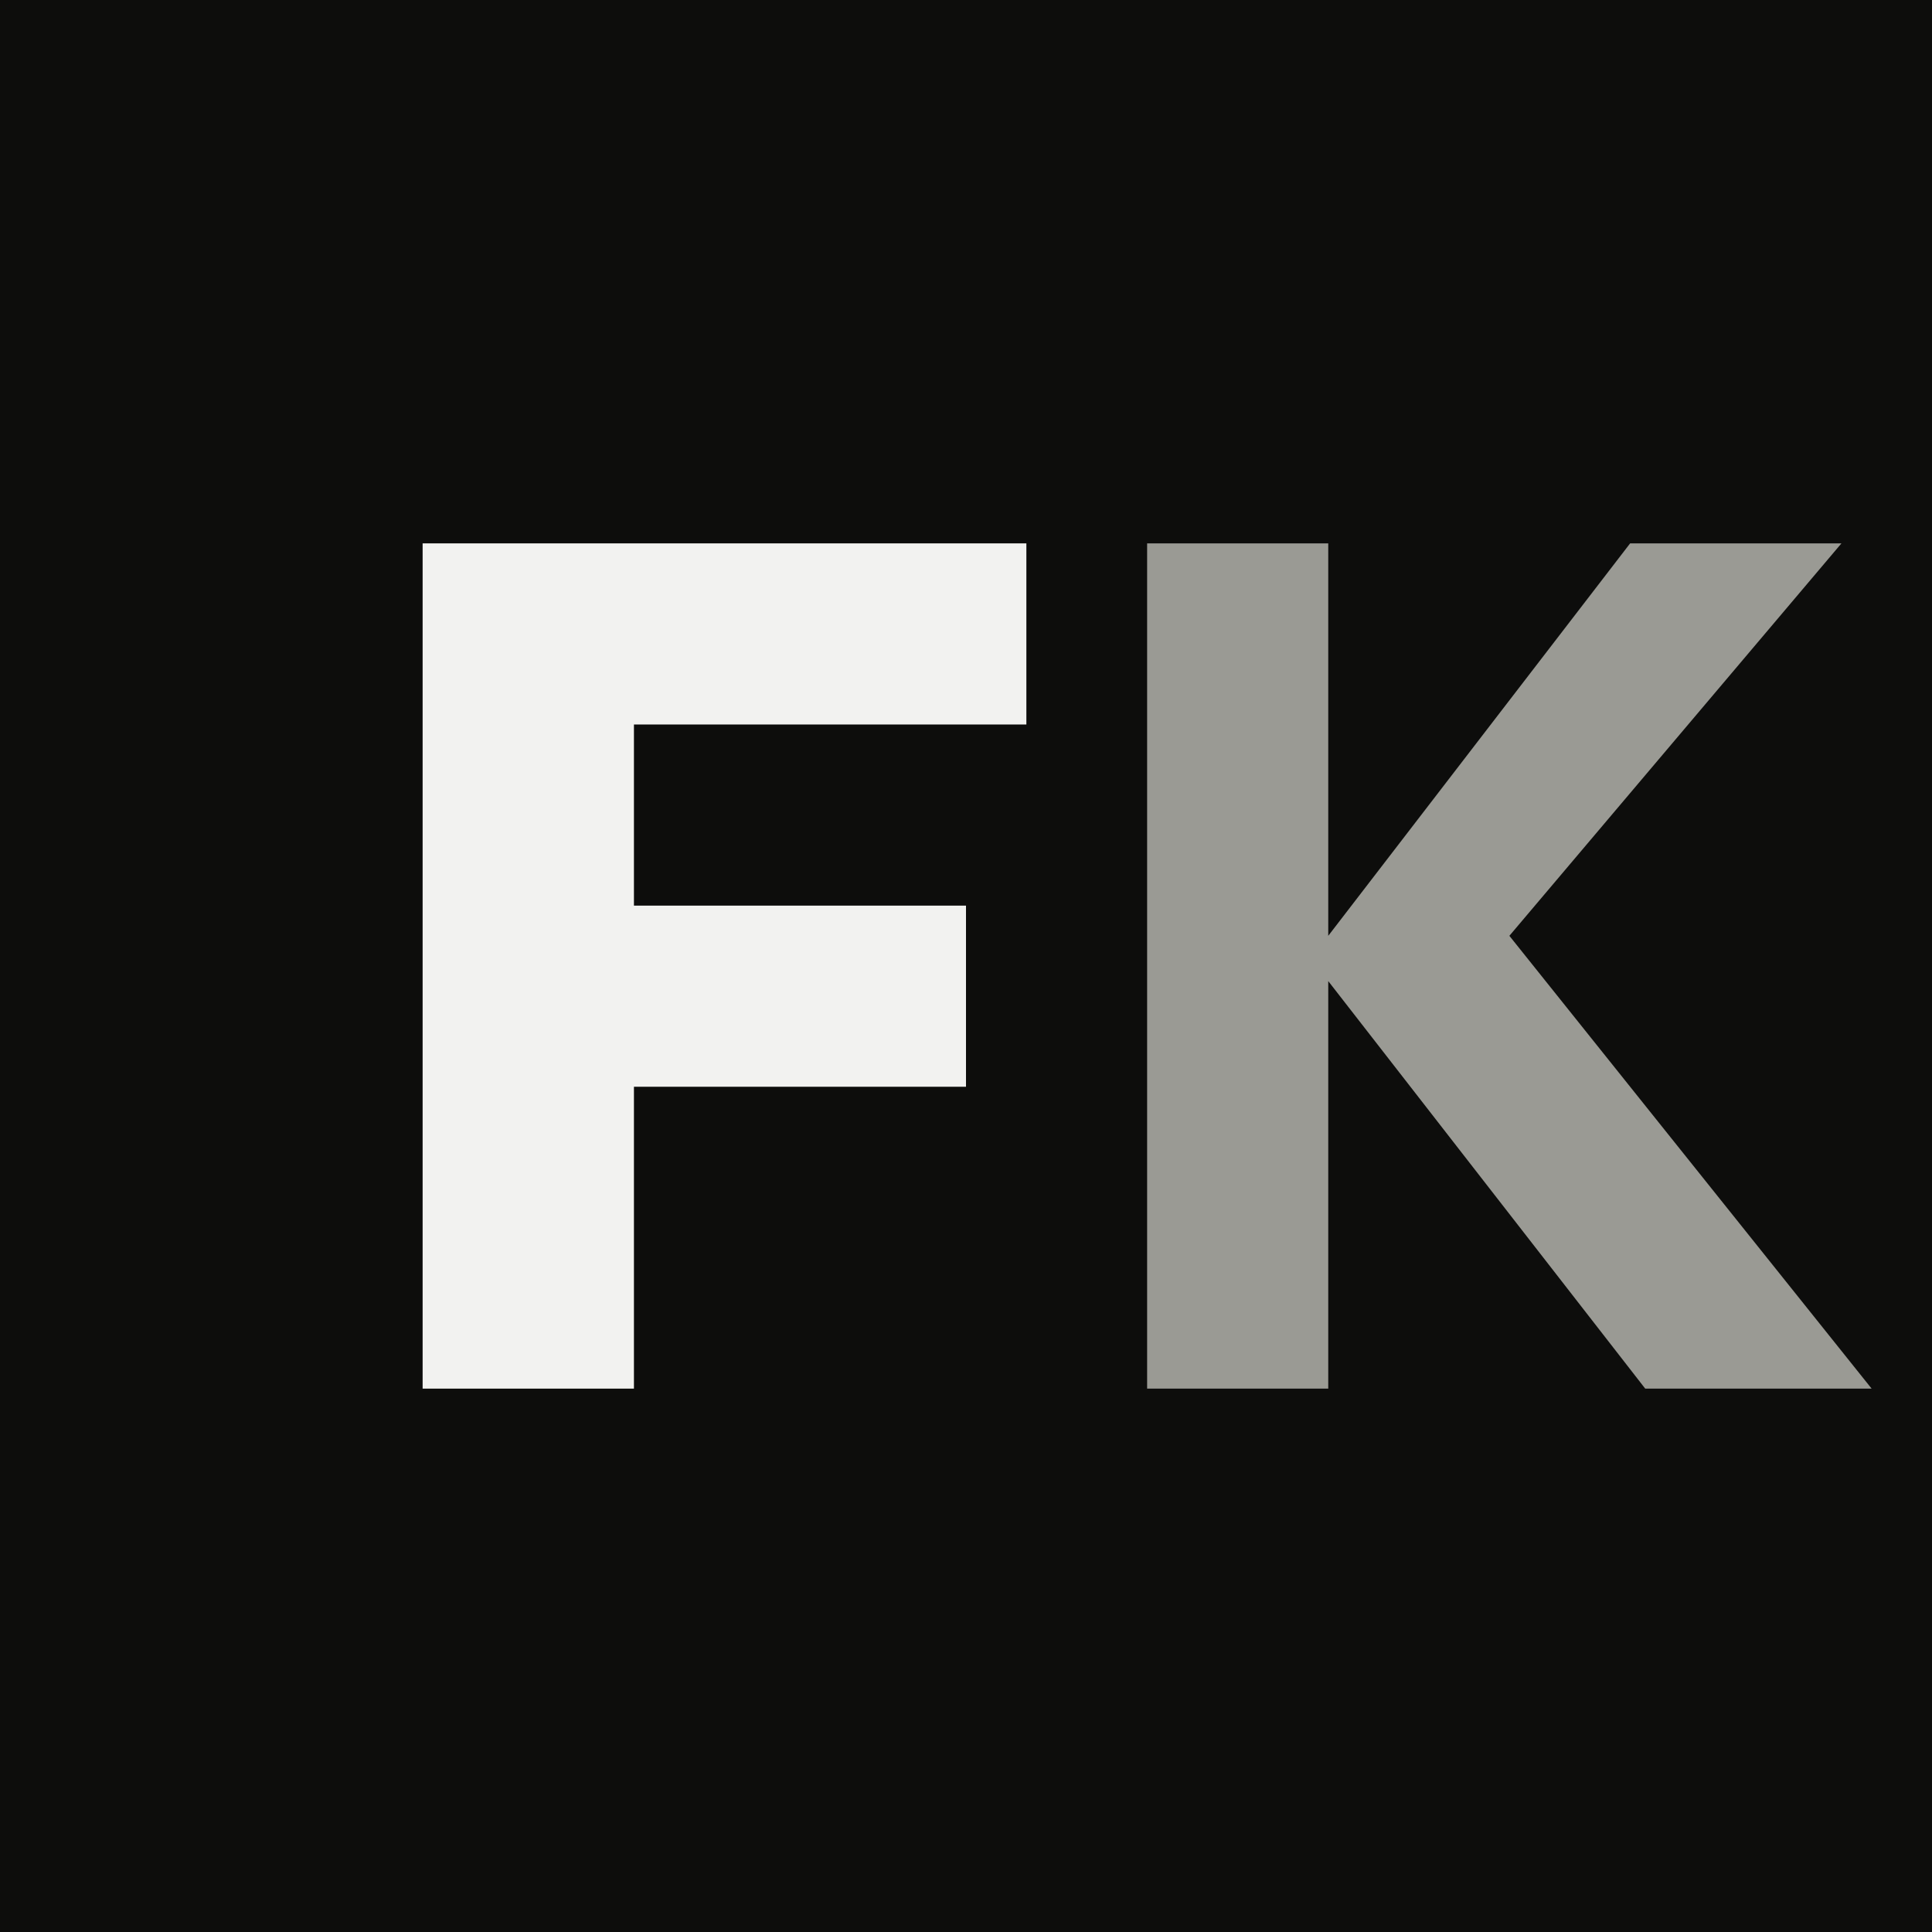
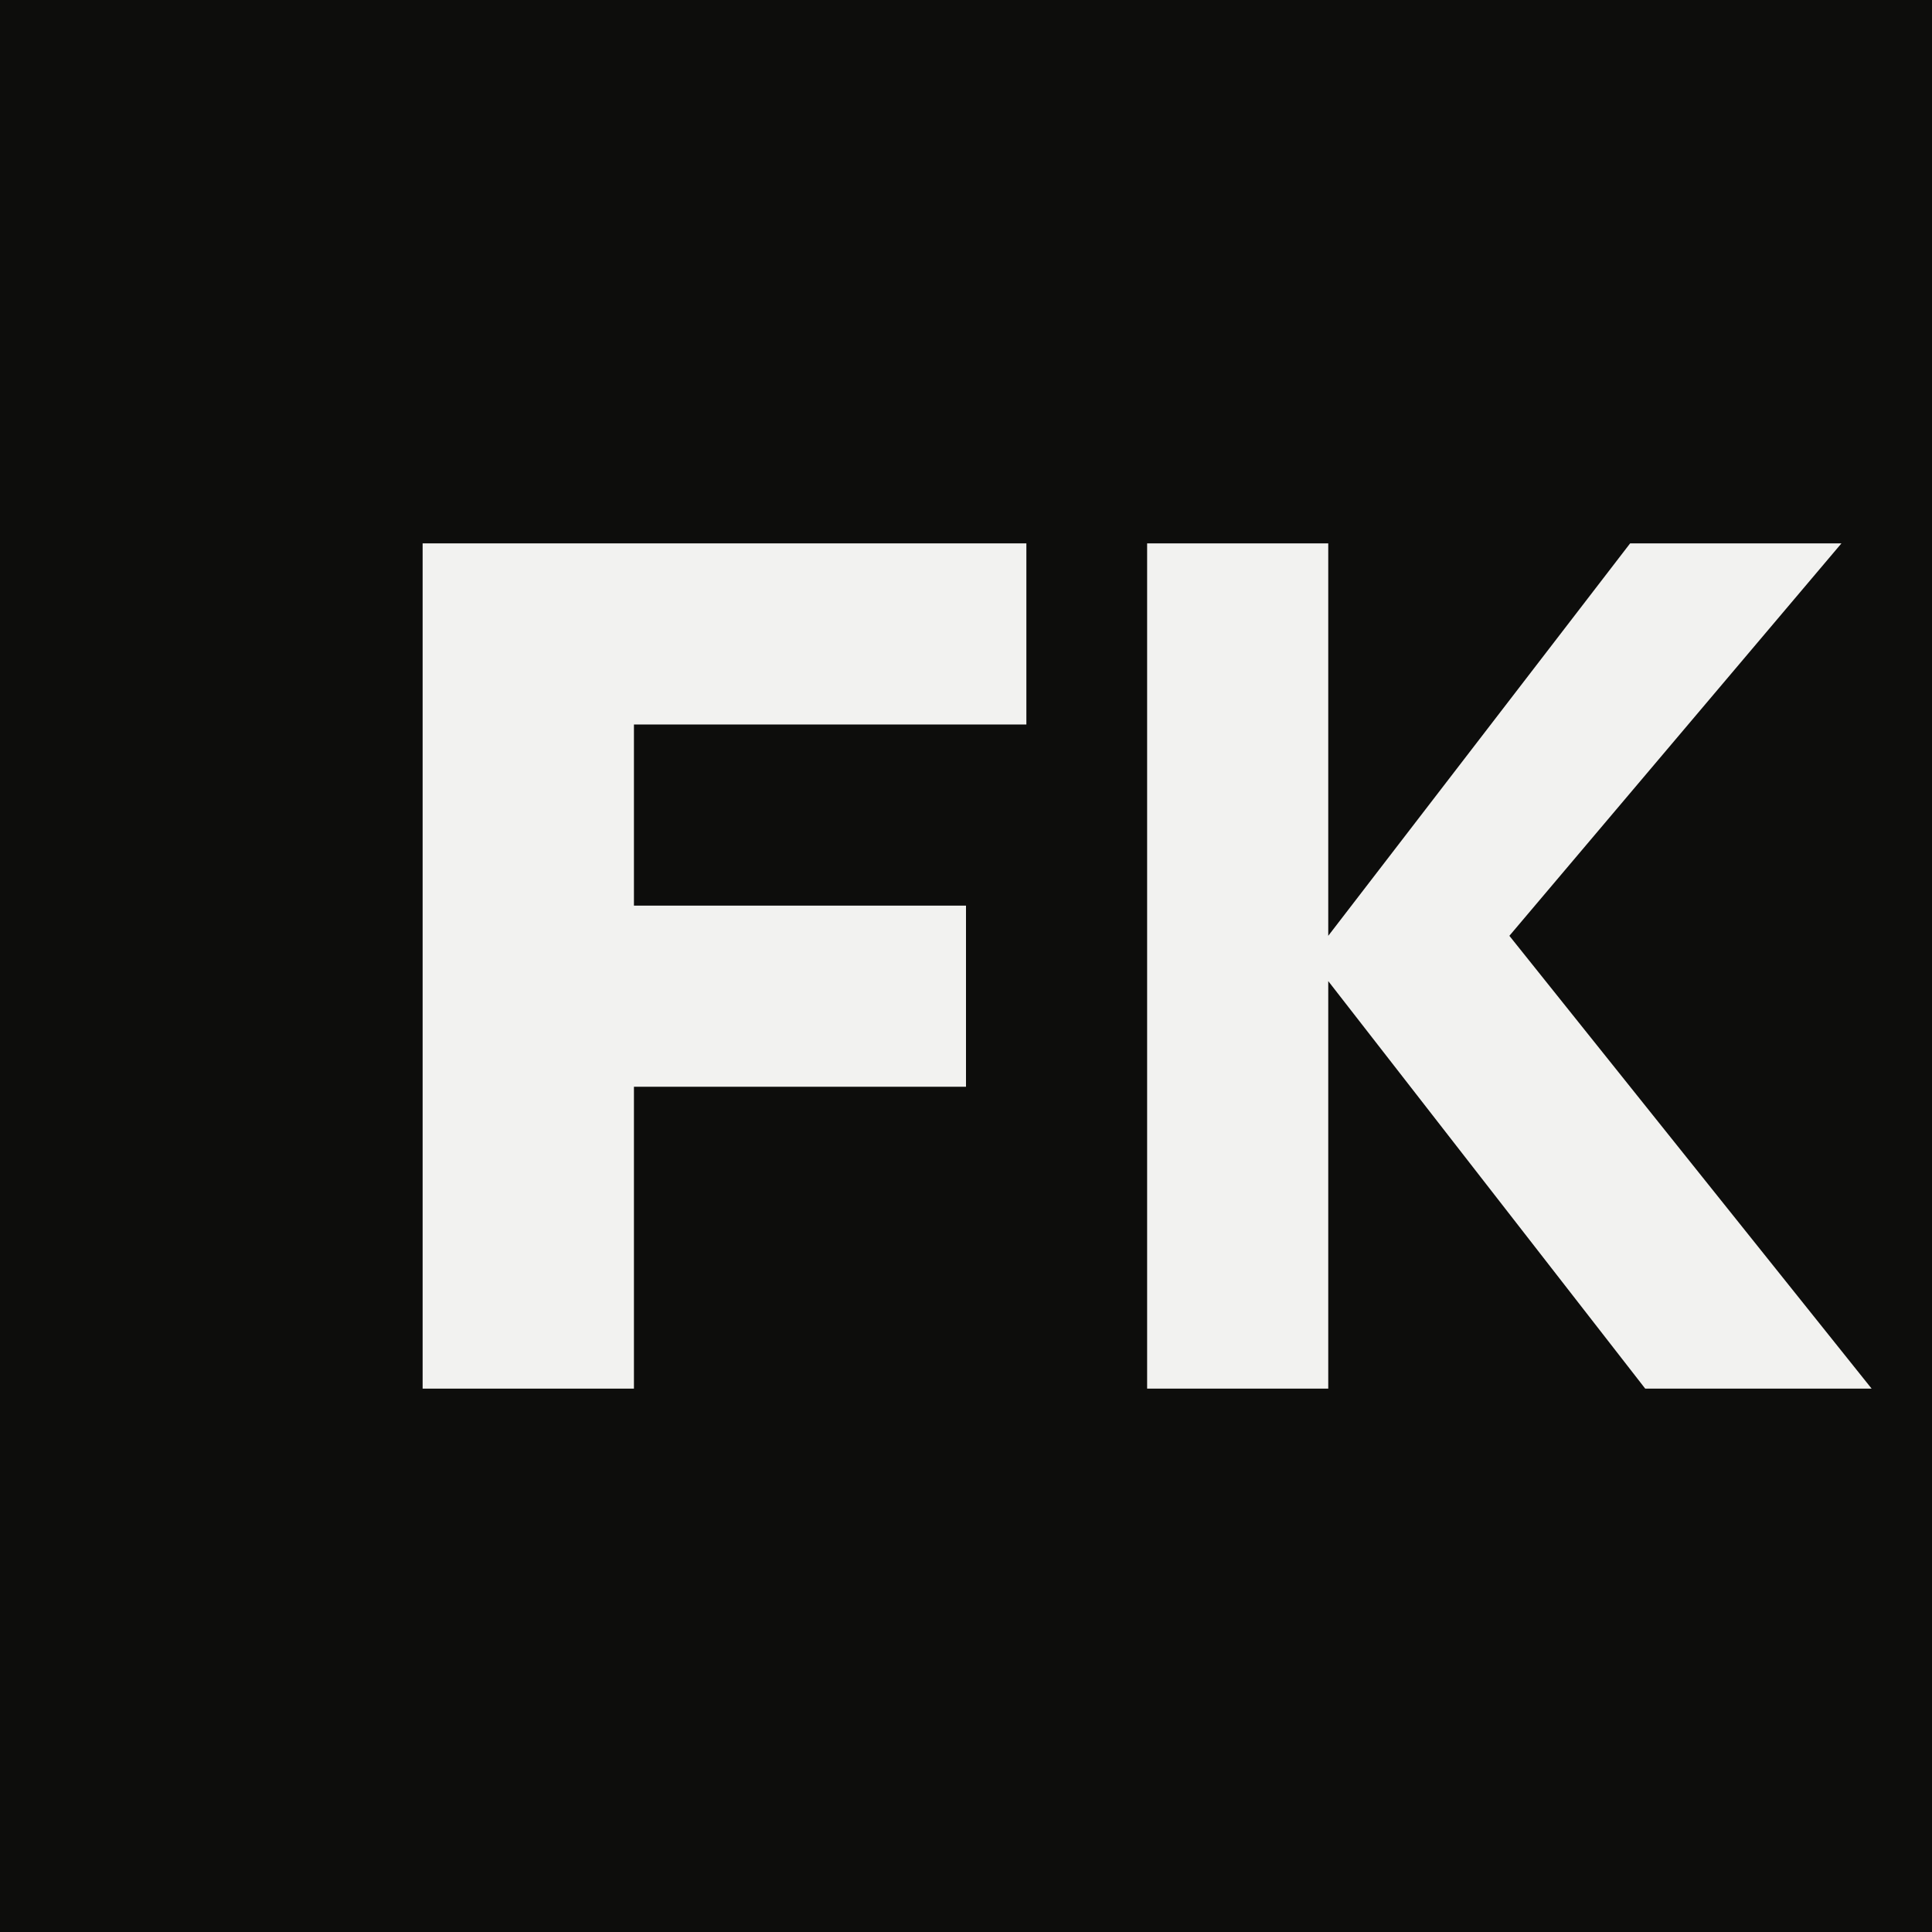
<svg xmlns="http://www.w3.org/2000/svg" viewBox="0 0 64 64" width="64" height="64">
  <rect width="64" height="64" fill="#0d0d0c" />
  <path d="M14 46V18h20v6H21v6h11v6H21v10z" fill="#f2f2f0" />
-   <path d="M38 46V18h6v13l10-13h7L50 31l12 15h-7.5L44 32.5V46z" fill="#9a9a94" />
+   <path d="M38 46V18h6v13l10-13h7L50 31l12 15h-7.5L44 32.5V46z" fill="#f2f2f0" />
</svg>
